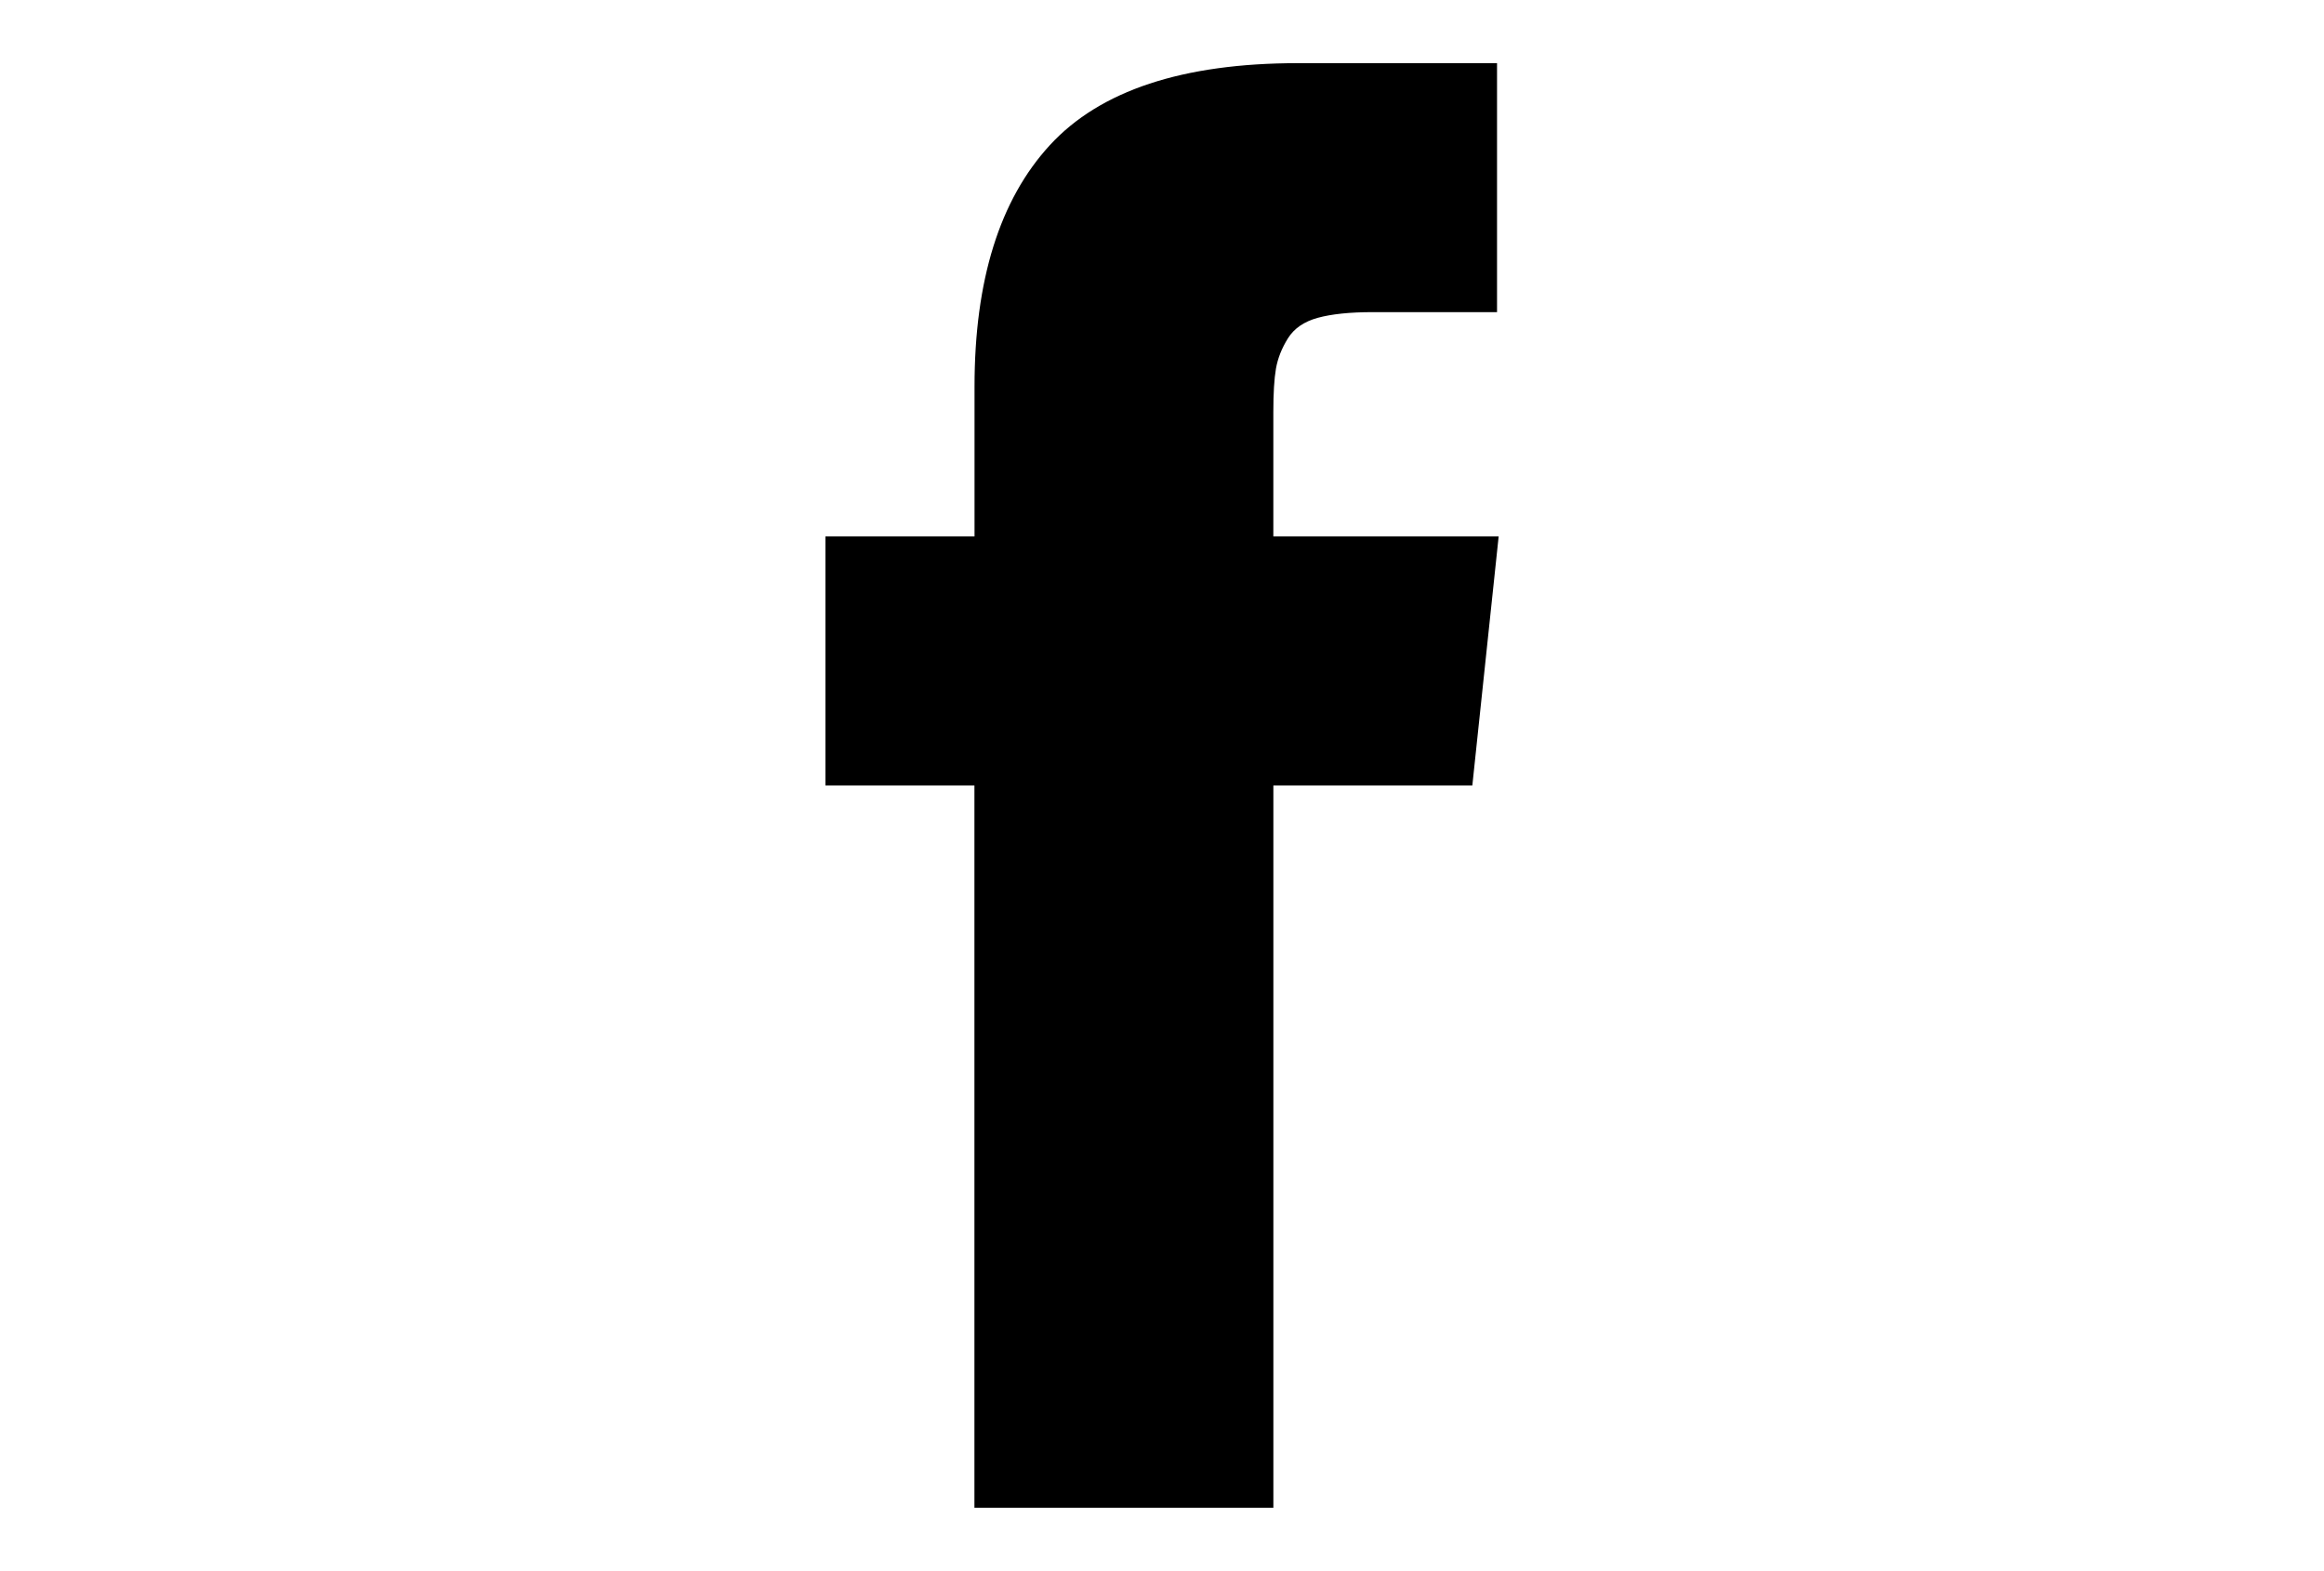
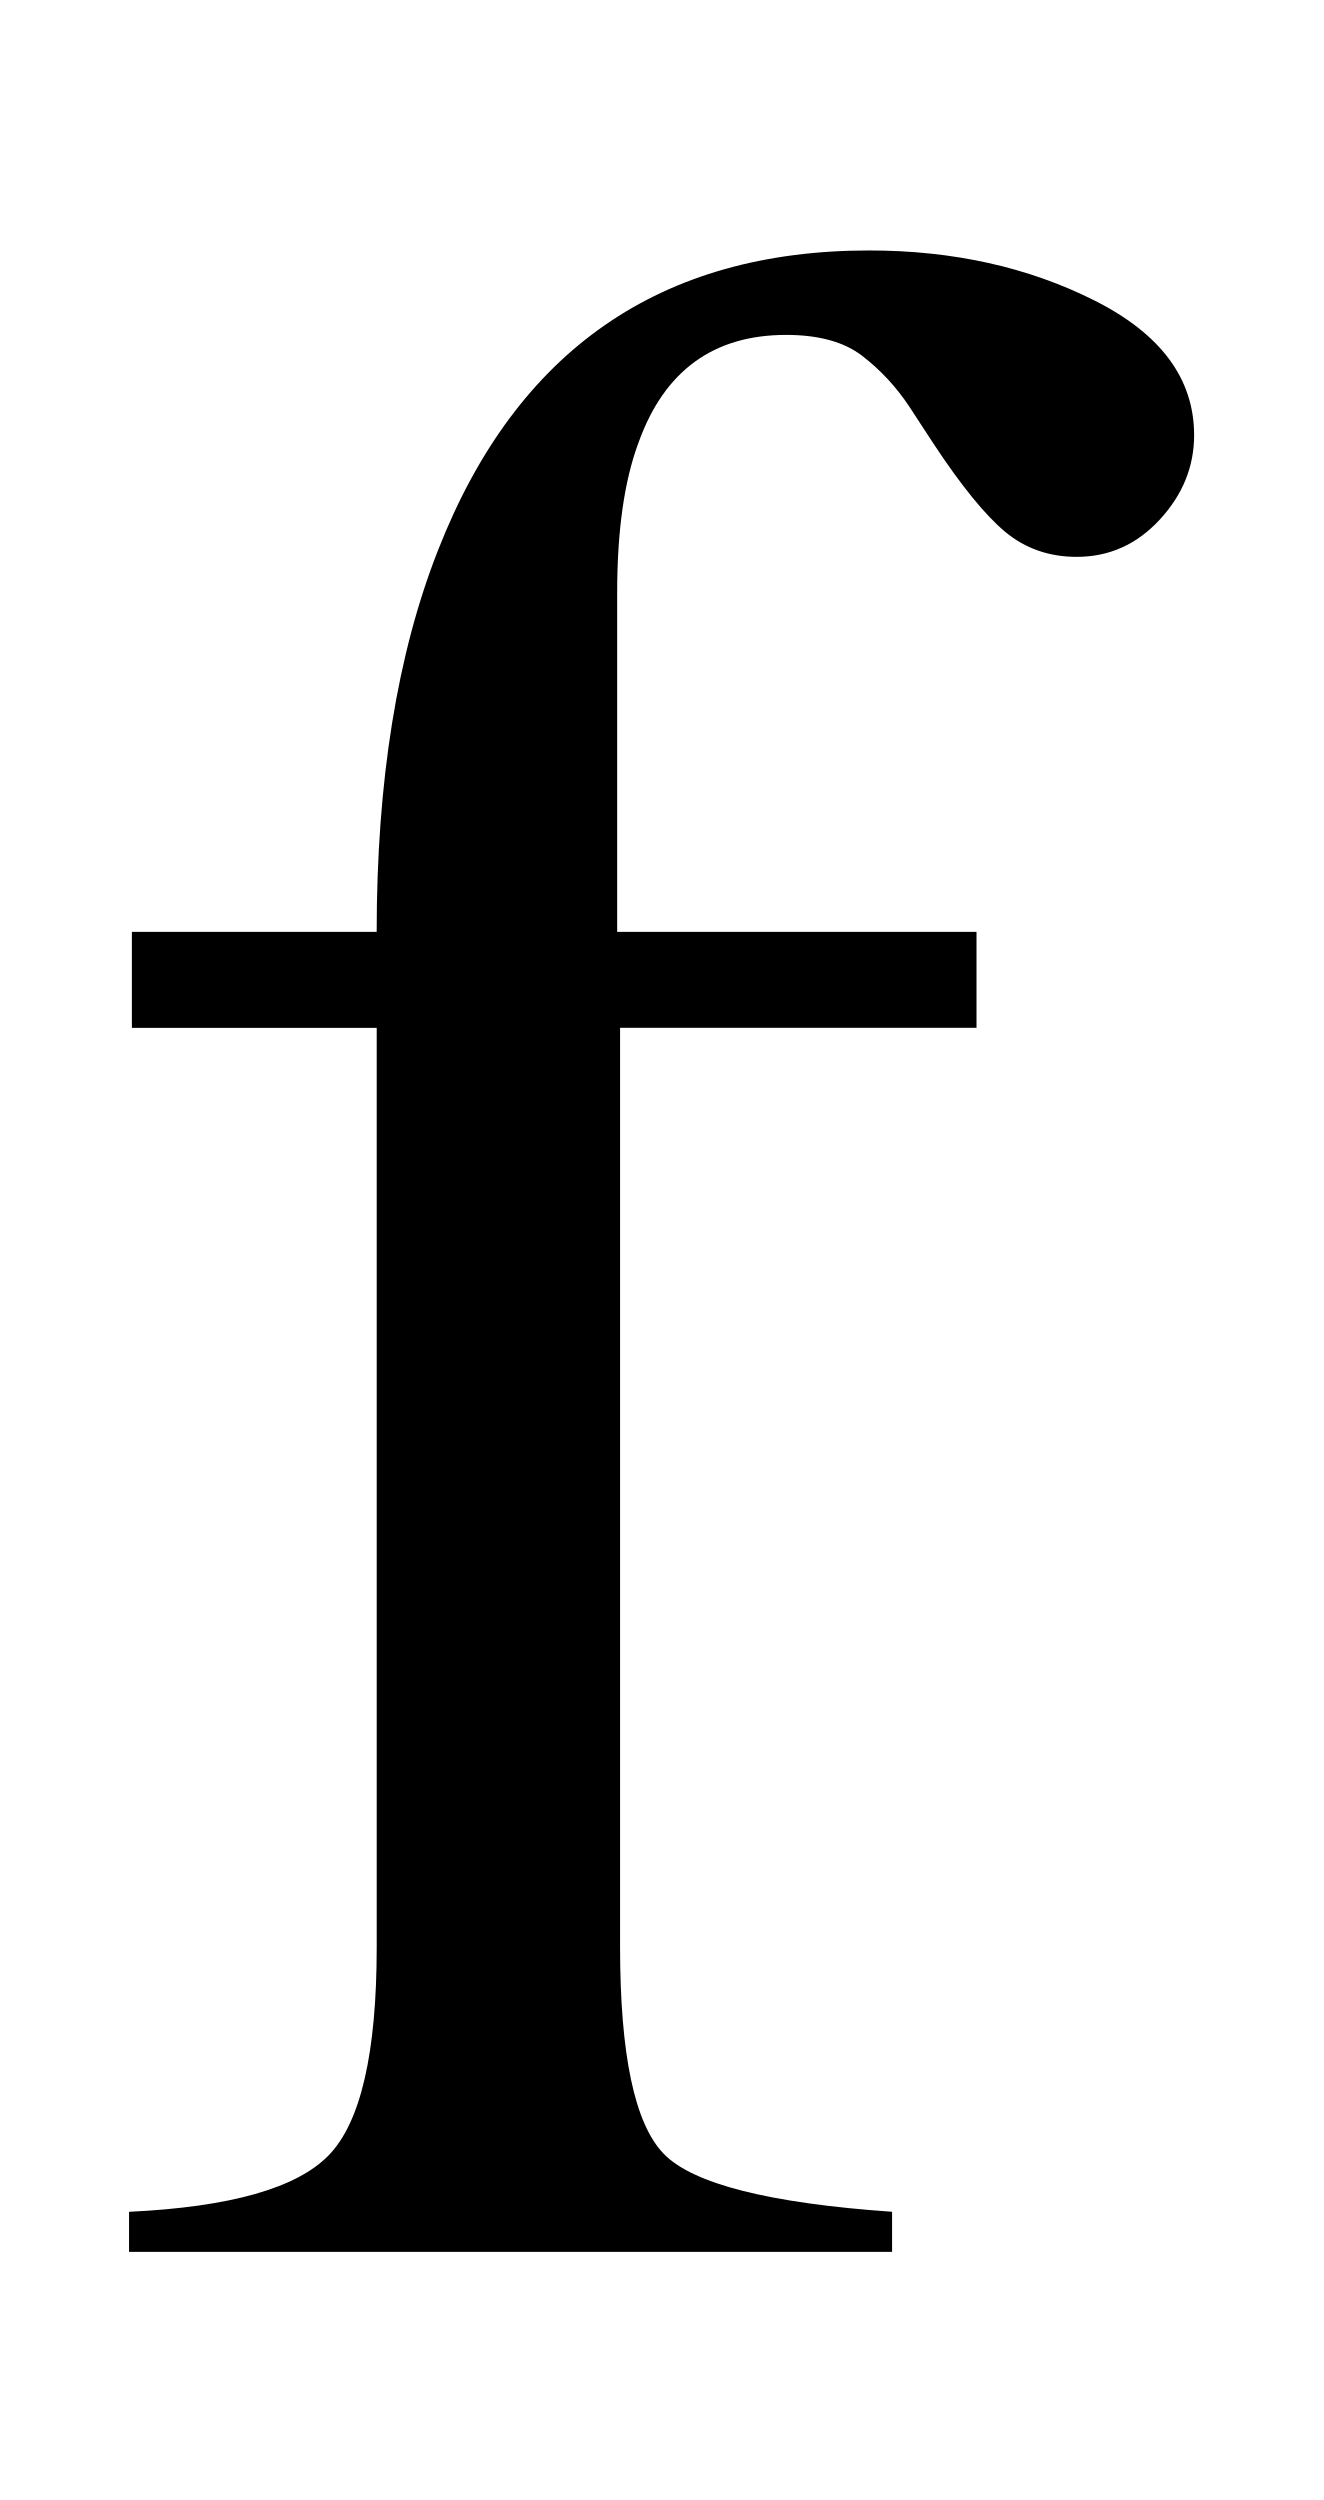
- <svg xmlns="http://www.w3.org/2000/svg" width="216" height="146" viewBox="0 0 216 146">
-   <path d="M118.348 49.86V38.293c0-1.737.08-3.082.243-4.032.17-.95.53-1.88 1.11-2.81.57-.92 1.5-1.56 2.77-1.91 1.28-.35 2.98-.53 5.1-.53h11.568V5.87h-18.5c-10.7 0-18.386 2.54-23.057 7.615-4.67 5.08-7.006 12.56-7.006 22.446v13.93h-13.86V73h13.85v67.134h27.785V73h18.493l2.446-23.14h-20.94z" />
+ <svg xmlns="http://www.w3.org/2000/svg" width="72" height="136" viewBox="0 0 72 136">
+   <path d="M7.02 120.322c5.502-.26 9.124-1.285 10.863-3.077 1.74-1.79 2.61-5.568 2.61-11.33v-50H7.174v-5.22h13.317c0-8.202 1.116-15.134 3.35-20.793 4.257-10.85 12.07-16.277 23.44-16.277 4.57 0 8.66.91 12.267 2.726 3.608 1.818 5.412 4.258 5.412 7.322 0 1.713-.623 3.245-1.87 4.595-1.245 1.35-2.75 2.025-4.516 2.025-1.506 0-2.804-.455-3.894-1.363-1.09-.91-2.39-2.507-3.894-4.79l-1.324-2.026a11.388 11.388 0 0 0-2.57-2.765c-.987-.754-2.363-1.13-4.128-1.13-3.946 0-6.62 1.947-8.022 5.84-.778 2.078-1.168 4.804-1.168 8.18v18.456h19.548v5.218H33.732v50c0 5.867.792 9.618 2.375 11.254 1.584 1.635 5.724 2.686 12.422 3.154v2.18H7.02v-2.18z" fill="#000" fill-rule="evenodd" />
</svg>
